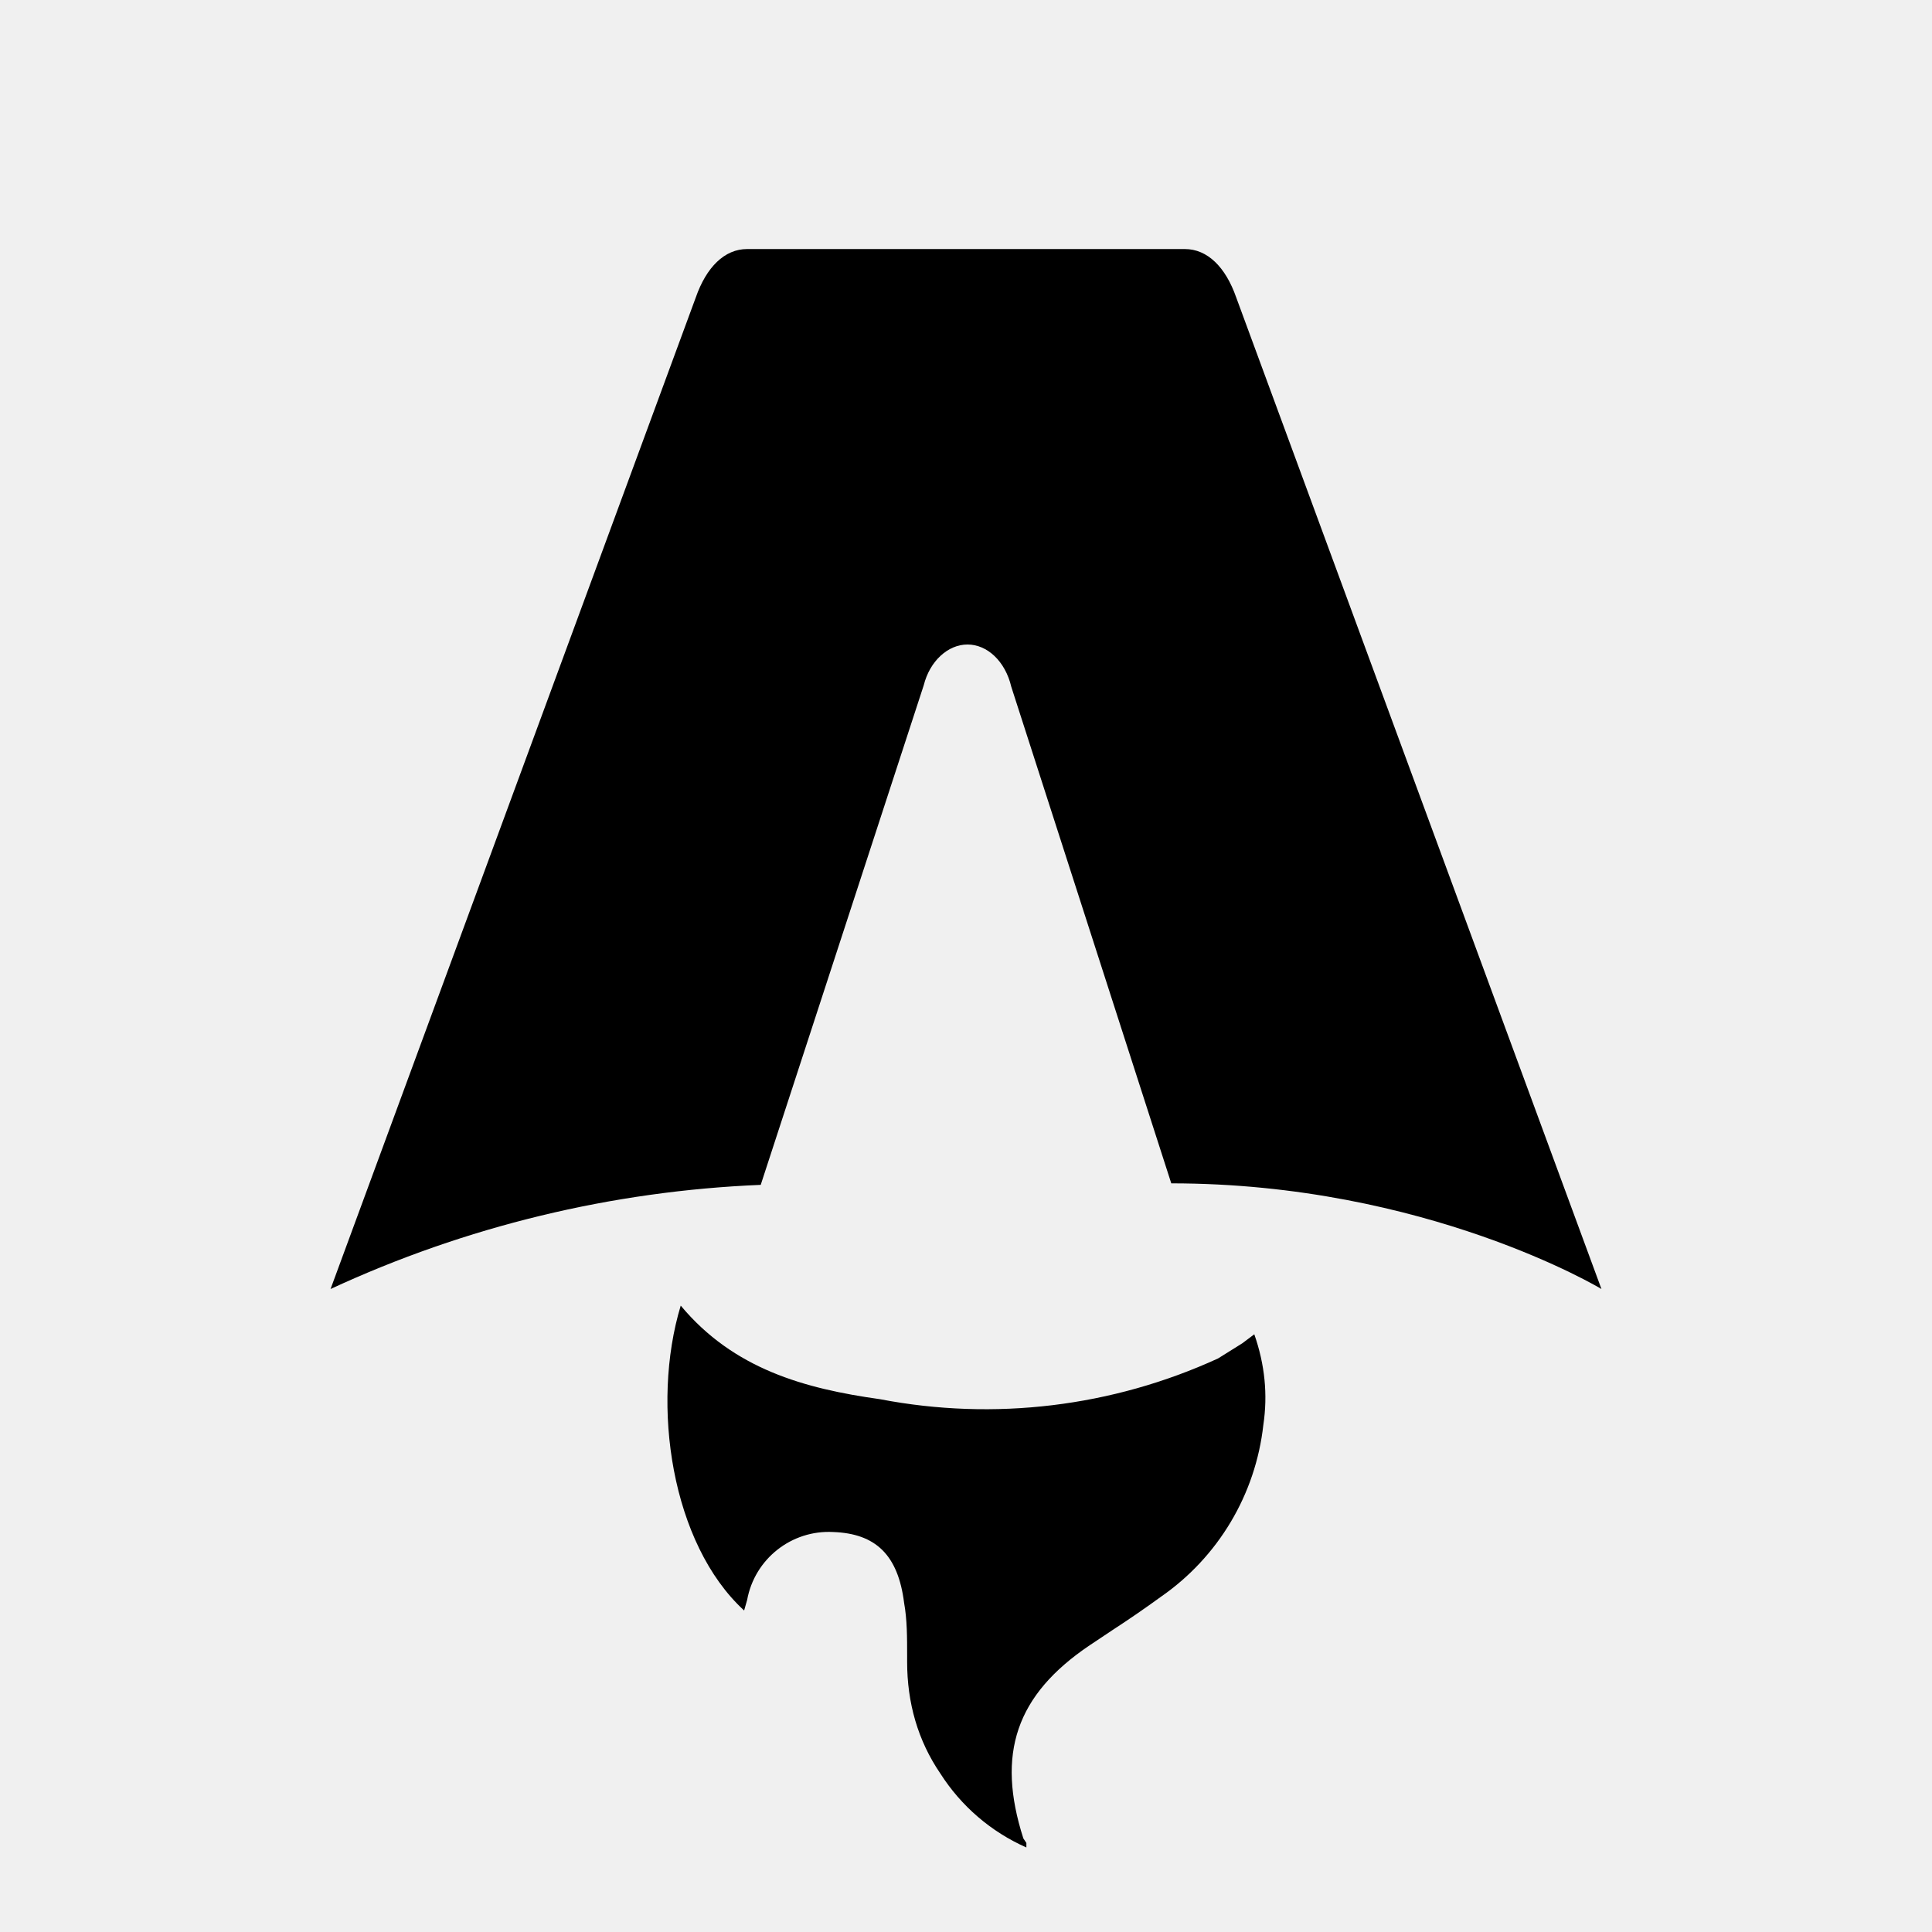
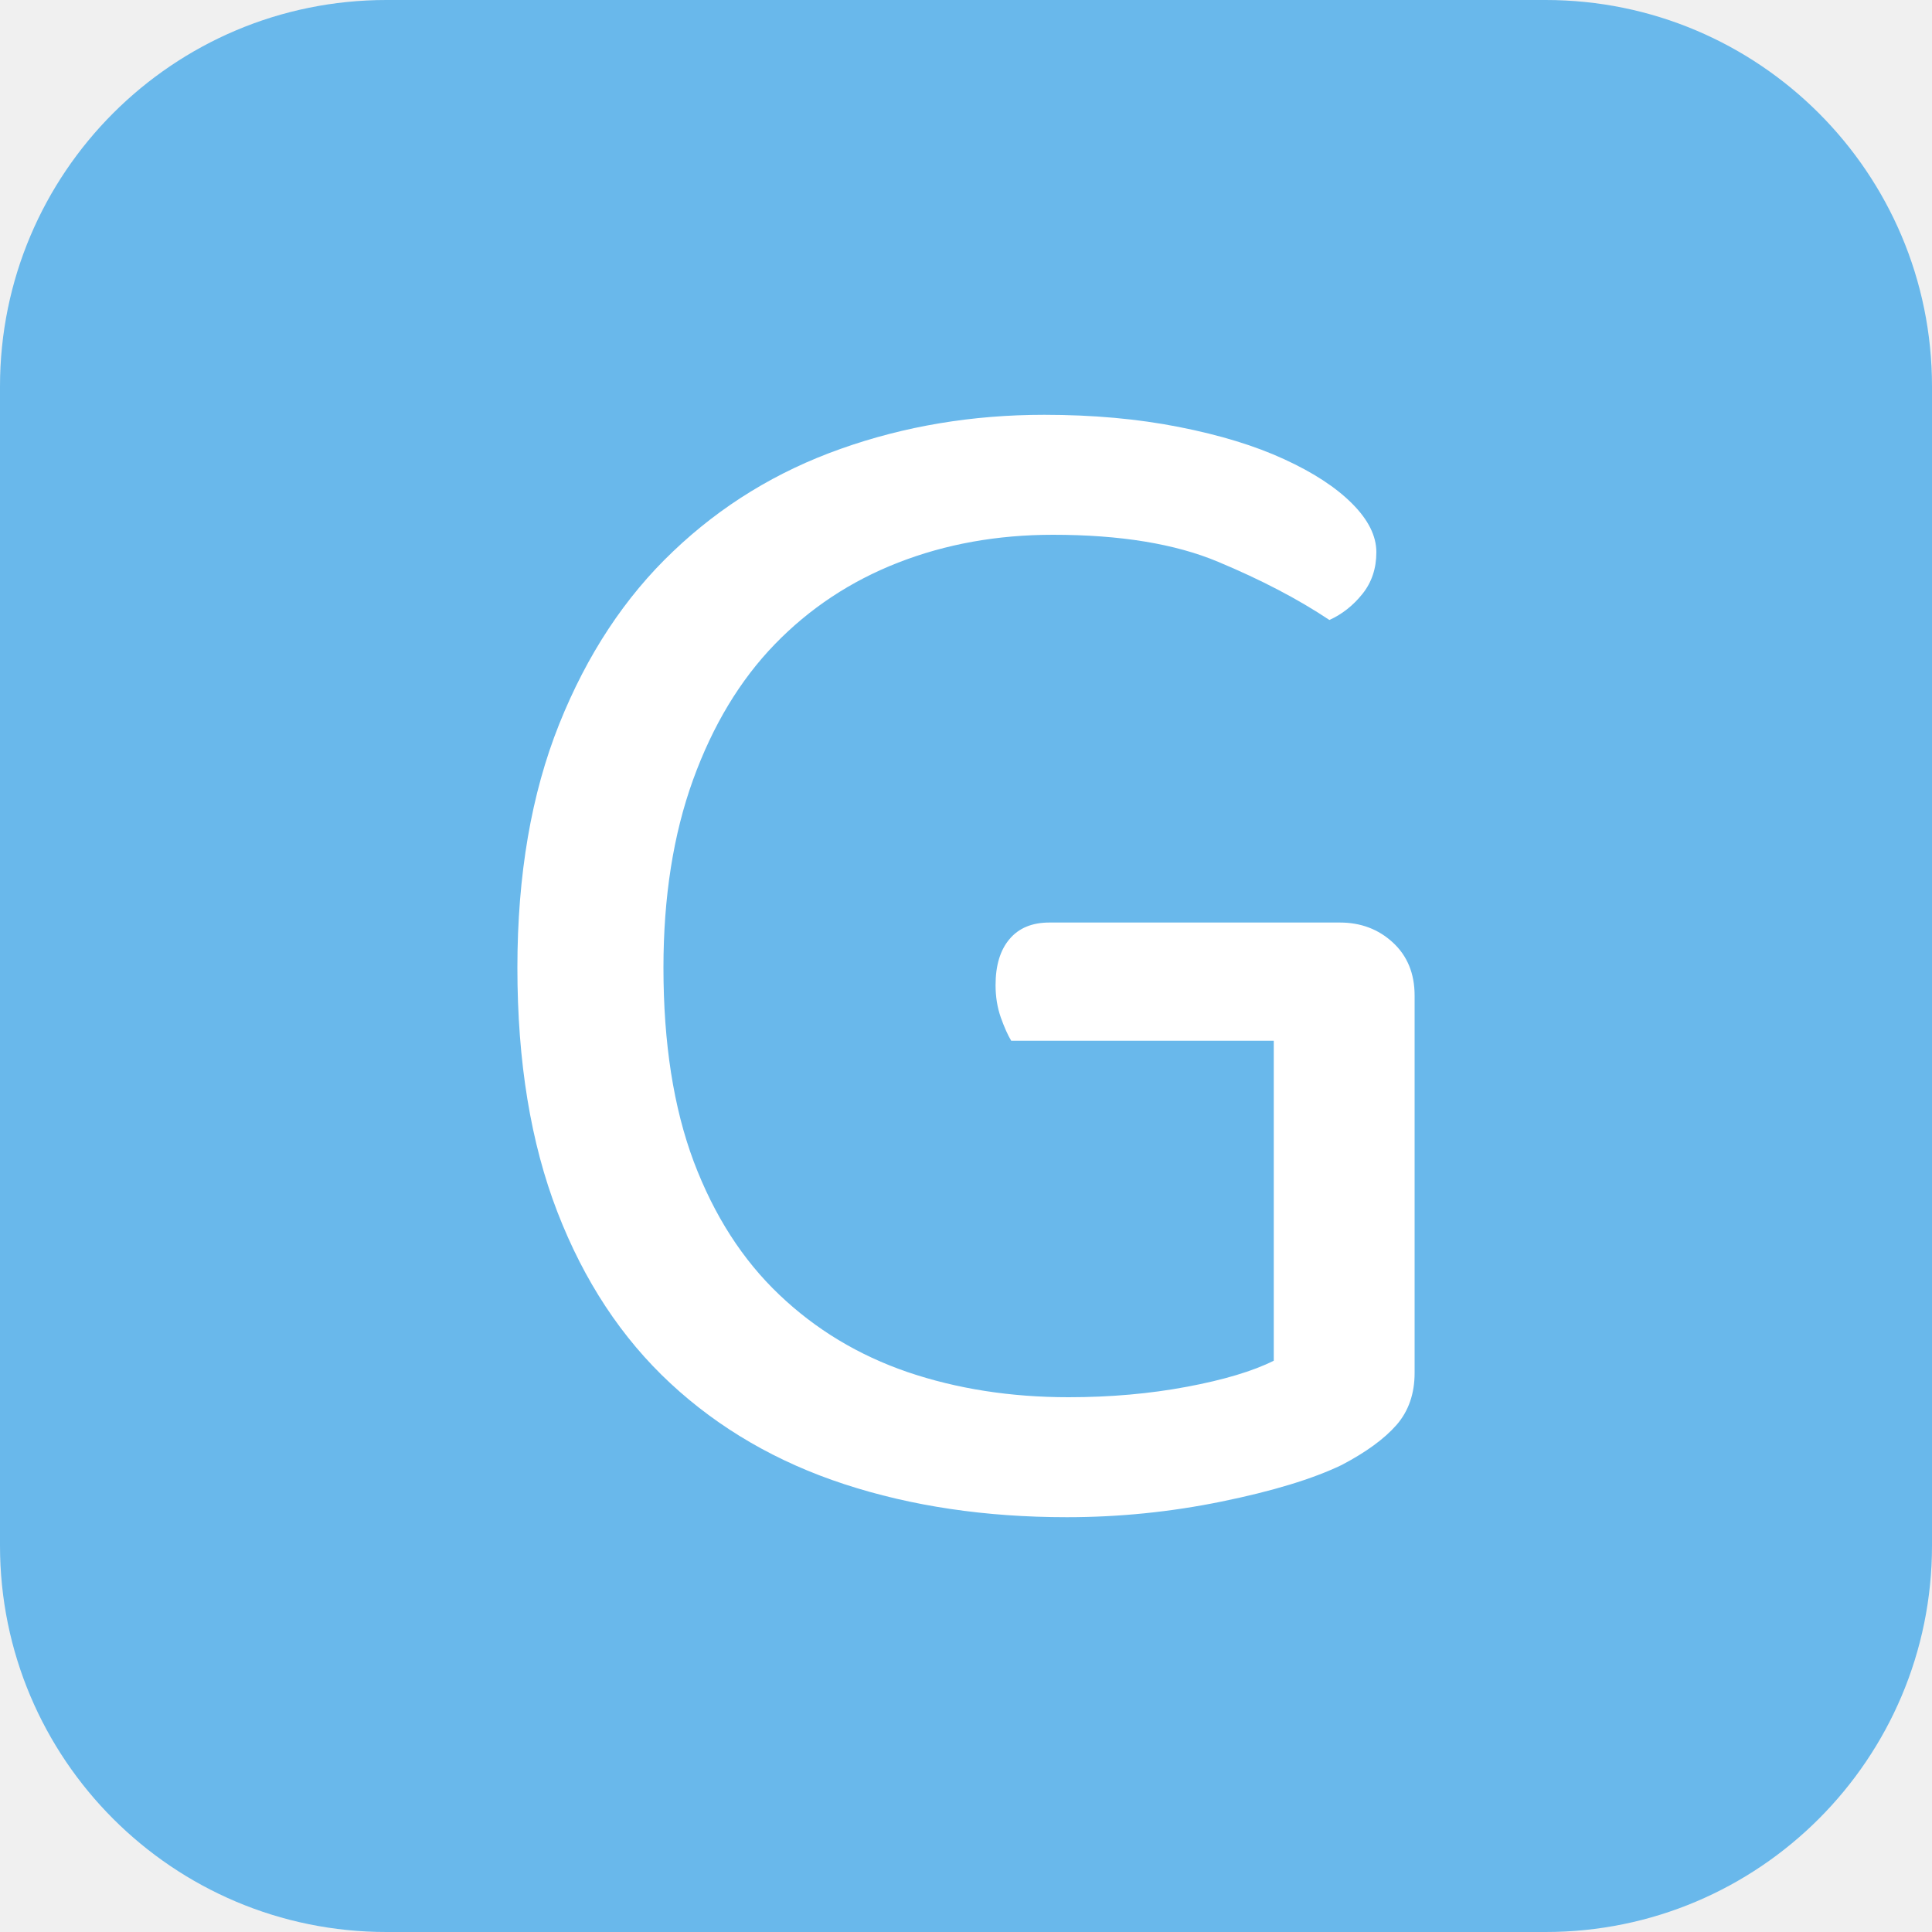
- <svg xmlns="http://www.w3.org/2000/svg" fill="none" viewBox="0 0 128 128">
-   <path d="M50.4 78.5a75.1 75.1 0 0 0-28.5 6.9l24.2-65.7c.7-2 1.9-3.2 3.4-3.2h29c1.5 0 2.7 1.2 3.4 3.2l24.2 65.7s-11.6-7-28.5-7L67 45.5c-.4-1.7-1.6-2.8-2.9-2.8-1.3 0-2.5 1.1-2.9 2.7L50.4 78.5Zm-1.1 28.2Zm-4.2-20.2c-2 6.6-.6 15.8 4.2 20.2a17.5 17.5 0 0 1 .2-.7 5.5 5.5 0 0 1 5.7-4.5c2.8.1 4.3 1.5 4.7 4.7.2 1.1.2 2.3.2 3.5v.4c0 2.7.7 5.2 2.2 7.4a13 13 0 0 0 5.7 4.9v-.3l-.2-.3c-1.8-5.6-.5-9.5 4.4-12.8l1.5-1a73 73 0 0 0 3.2-2.2 16 16 0 0 0 6.8-11.4c.3-2 .1-4-.6-6l-.8.6-1.6 1a37 37 0 0 1-22.4 2.7c-5-.7-9.7-2-13.2-6.2Z" />
-   <style>
-         path { fill: #000; }
-         @media (prefers-color-scheme: dark) {
-             path { fill: #FFF; }
-         }
-     </style>
+ <svg xmlns="http://www.w3.org/2000/svg" width="256" height="256" viewBox="0 0 100 100">
+   <rect width="100" height="100" rx="20" fill="#69b8eb" />
+   <path d="M73.22 51.53L73.22 71.06Q73.22 72.68 72.28 73.76Q71.33 74.84 69.44 75.83L69.44 75.83Q67.19 76.91 63.23 77.72Q59.27 78.53 55.22 78.53L55.22 78.53Q48.92 78.53 43.70 76.82Q38.48 75.11 34.70 71.60Q30.92 68.09 28.85 62.73Q26.78 57.38 26.78 50.09L26.78 50.09Q26.78 42.89 28.94 37.49Q31.10 32.09 34.84 28.54Q38.57 24.98 43.52 23.23Q48.47 21.47 54.05 21.47L54.05 21.47Q57.83 21.47 61.02 22.10Q64.22 22.73 66.47 23.77Q68.72 24.80 69.98 26.06Q71.24 27.32 71.24 28.58L71.24 28.58Q71.24 29.84 70.52 30.74Q69.80 31.64 68.81 32.09L68.81 32.09Q66.38 30.47 63.05 29.08Q59.72 27.68 54.50 27.68L54.50 27.68Q50.18 27.68 46.49 29.12Q42.80 30.56 40.10 33.35Q37.40 36.14 35.87 40.37Q34.34 44.60 34.34 50.09L34.34 50.09Q34.34 55.94 35.91 60.13Q37.49 64.31 40.33 67.01Q43.16 69.71 46.98 71.02Q50.81 72.32 55.31 72.32L55.31 72.32Q58.55 72.32 61.43 71.78Q64.31 71.24 65.93 70.43L65.93 70.43L65.93 53.87L52.34 53.87Q52.07 53.42 51.80 52.66Q51.53 51.89 51.53 50.99L51.53 50.99Q51.53 49.46 52.25 48.61Q52.97 47.75 54.32 47.75L54.32 47.75L69.35 47.75Q70.97 47.75 72.09 48.78Q73.22 49.82 73.22 51.53L73.22 51.53Z" fill="#fff" />
</svg>
